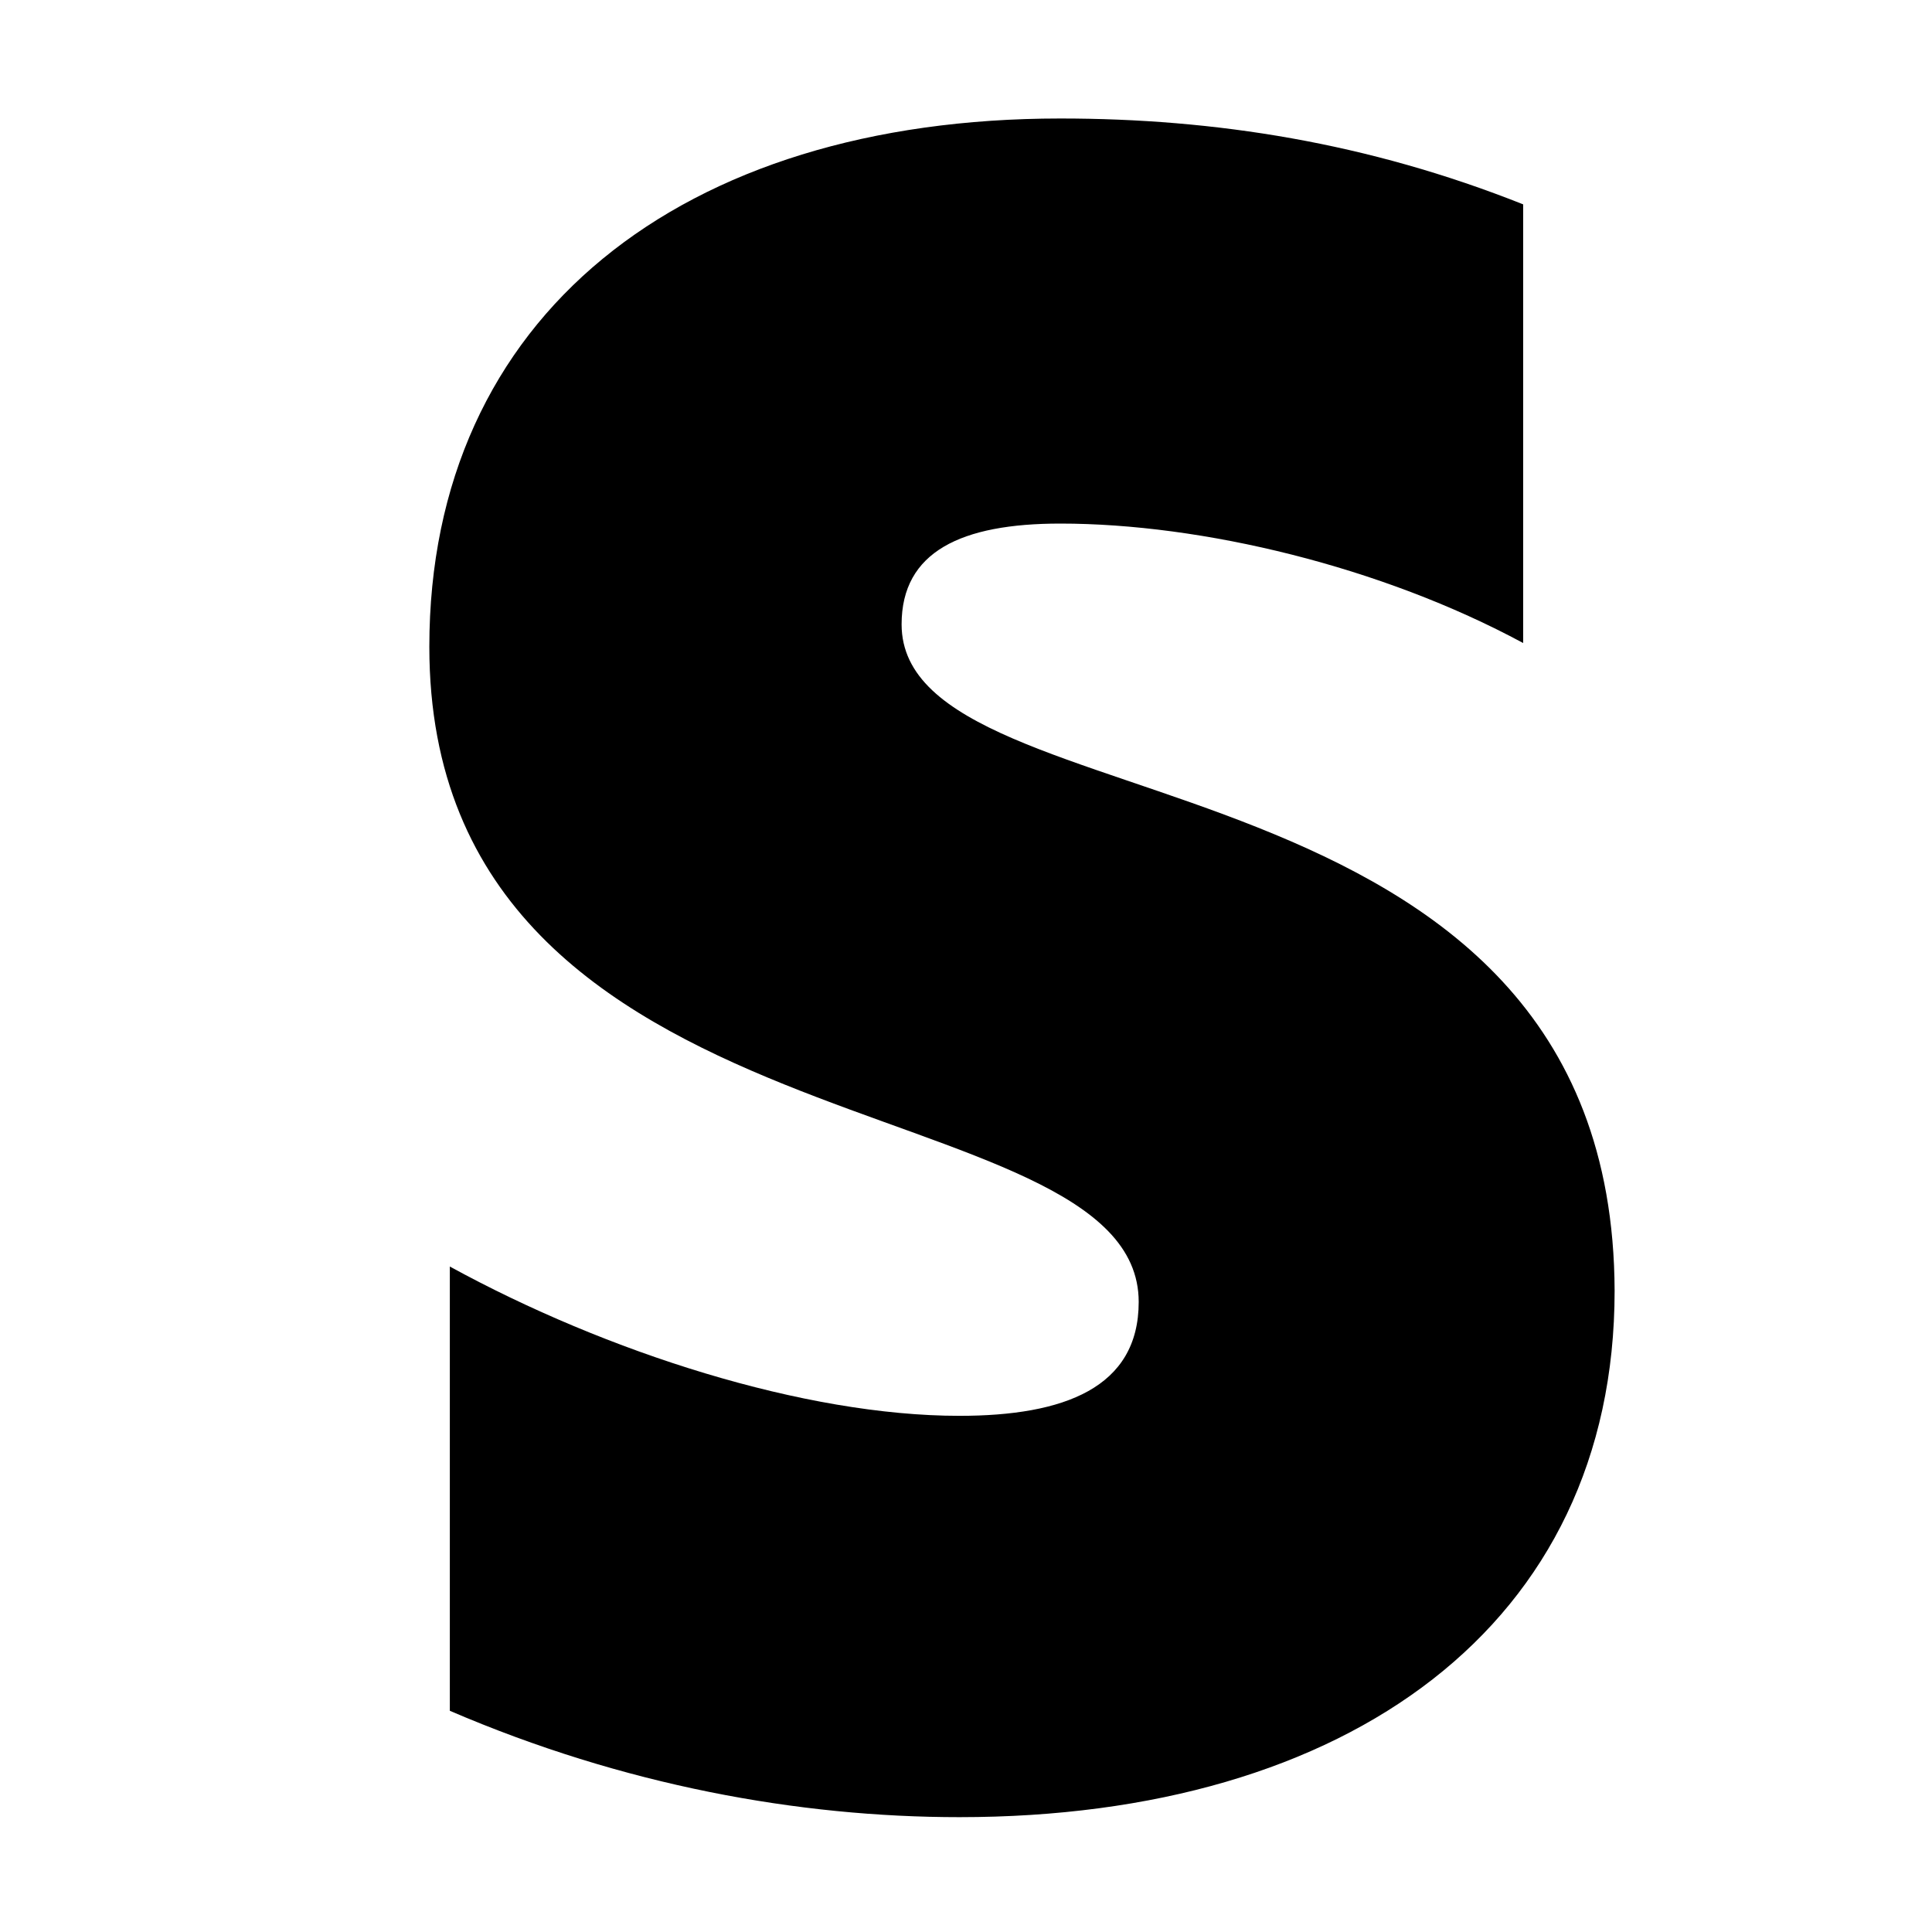
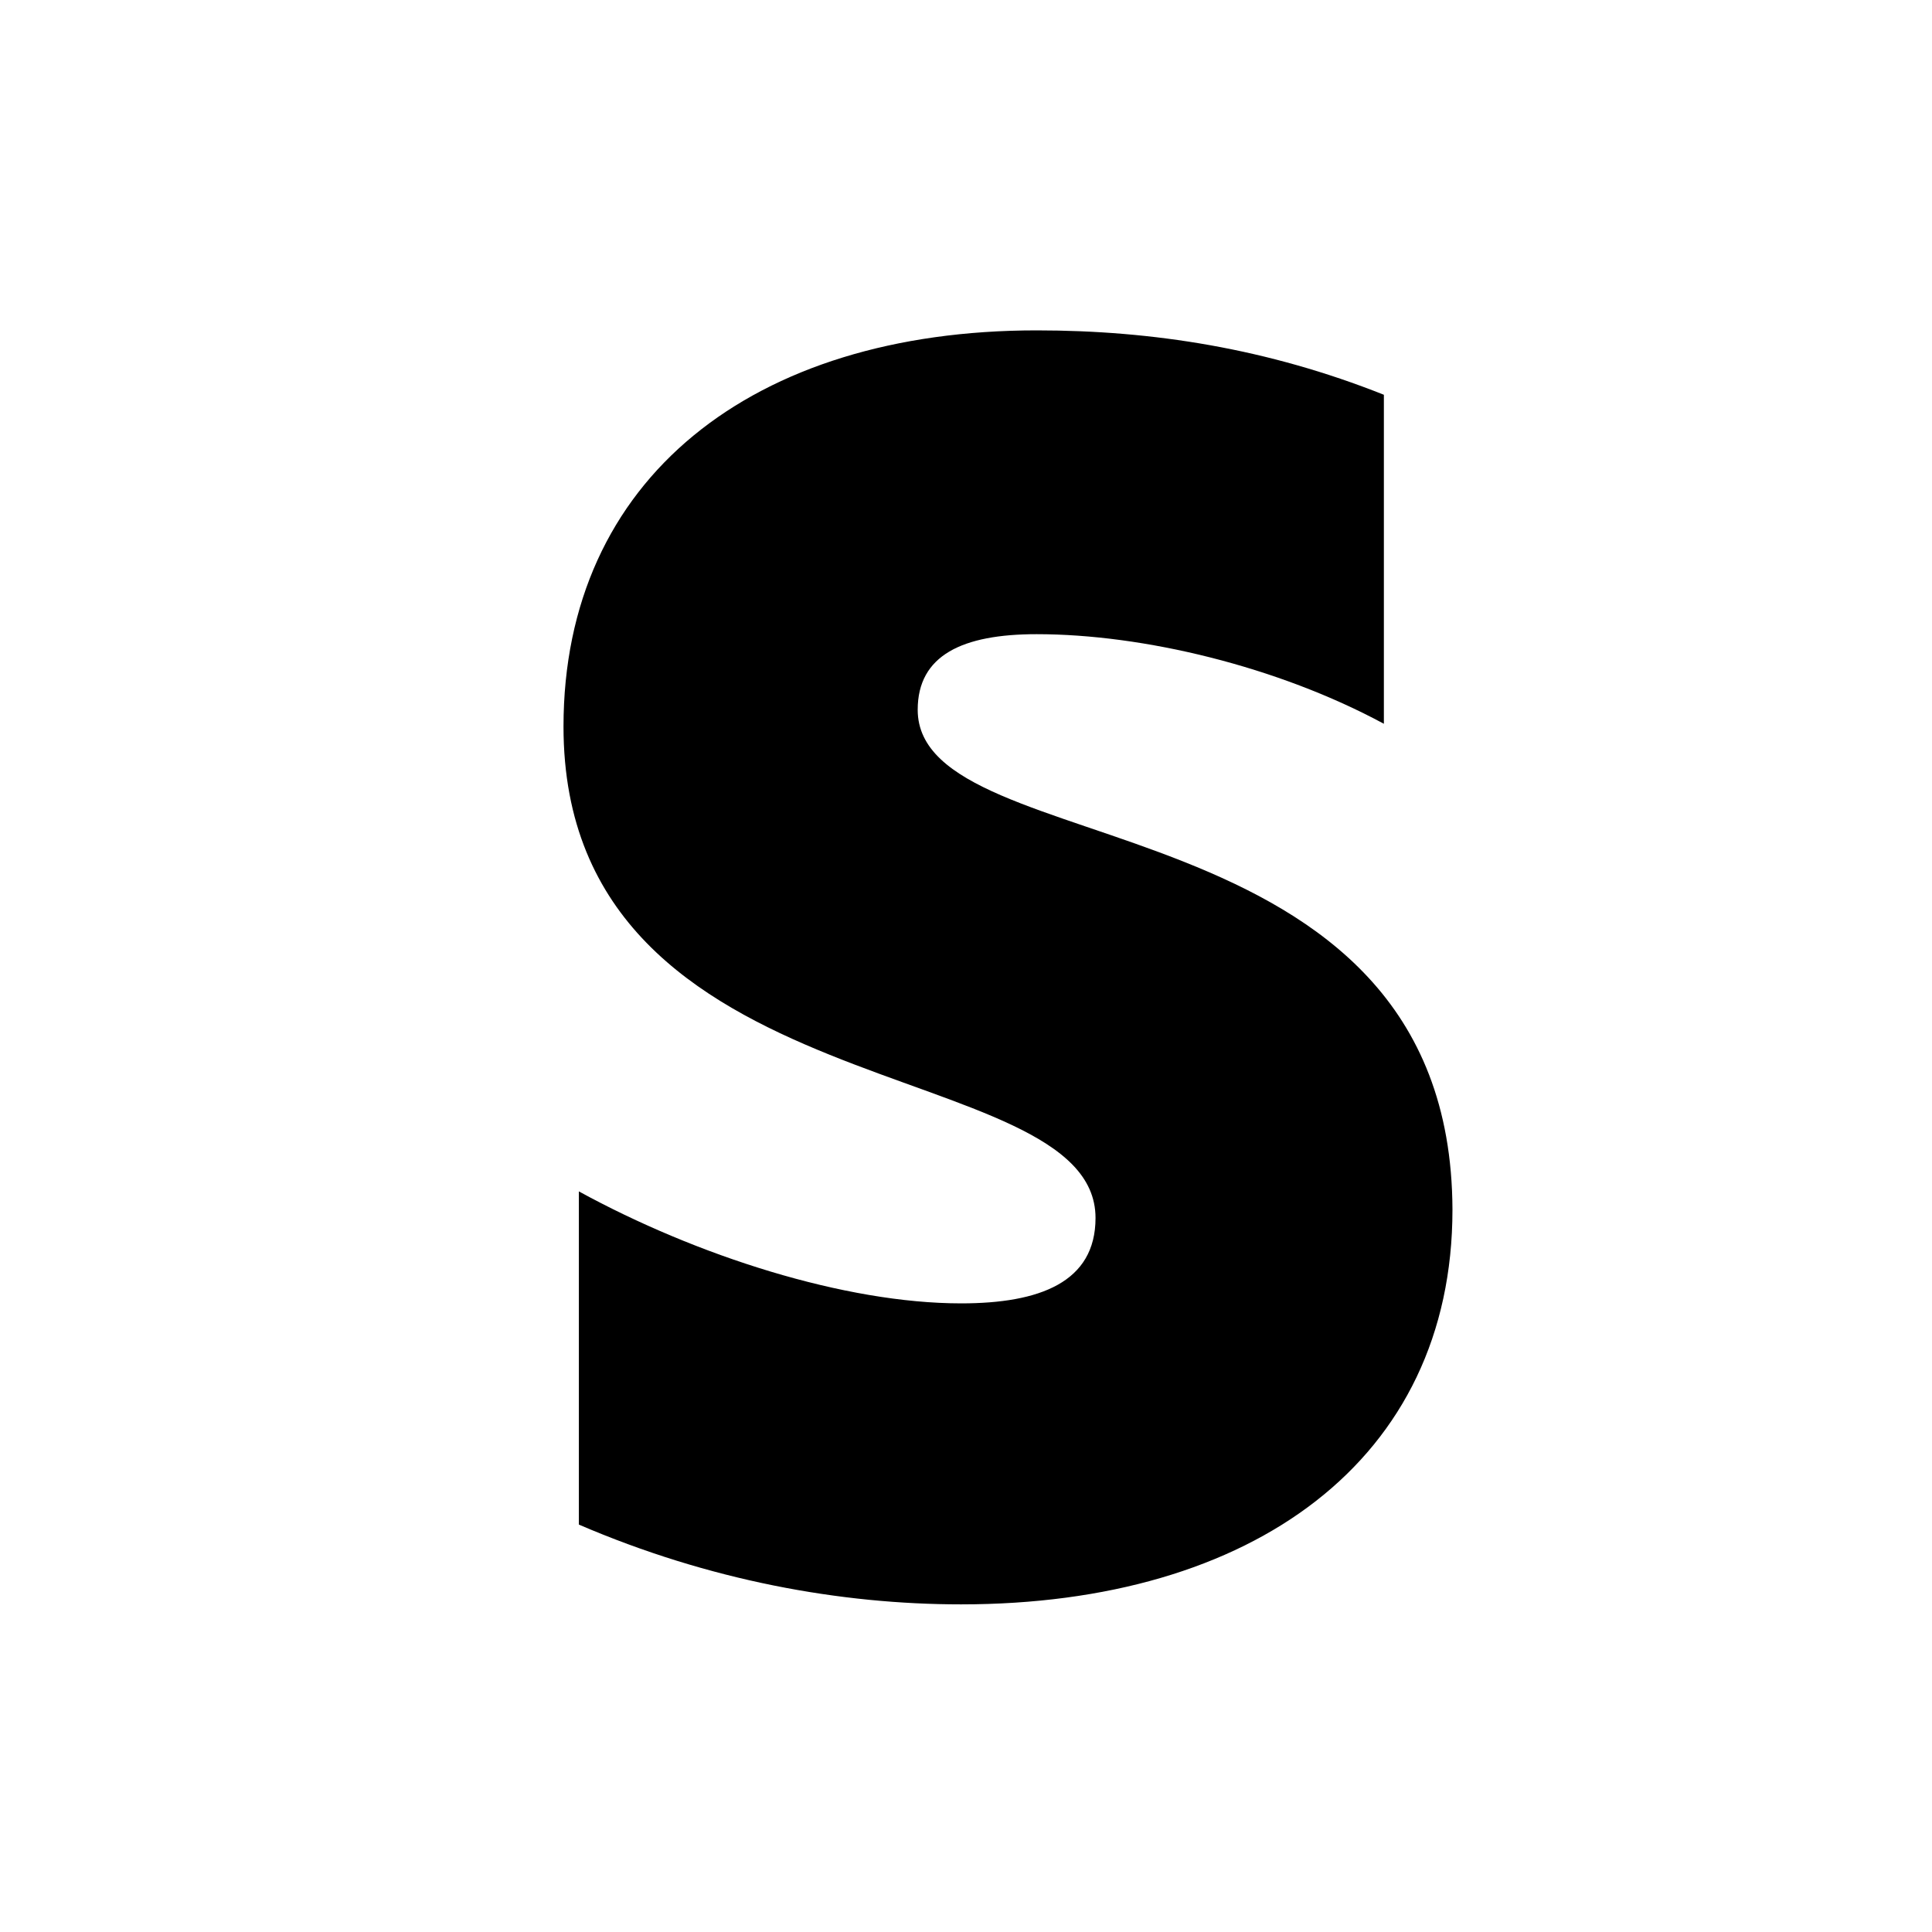
- <svg xmlns="http://www.w3.org/2000/svg" width="18px" height="18px" viewBox="0 0 18 18" version="1.1">
-   <defs />
-   <g id="stripe" stroke="none" stroke-width="1" fill="none" fill-rule="evenodd">
-     <g id="Stripe-Logo-(black)" transform="translate(4, 1)" fill="#000000" fill-rule="nonzero">
-       <path d="M4.4,4.817 C4.4,4.139 4.957,3.878 5.878,3.878 C7.2,3.878 8.87,4.278 10.191,4.991 L10.191,0.904 C8.748,0.33 7.322,0.104 5.878,0.104 C2.348,0.104 0,1.948 0,5.026 C0,9.826 6.609,9.061 6.609,11.13 C6.609,11.93 5.913,12.191 4.939,12.191 C3.496,12.191 1.652,11.6 0.191,10.8 L0.191,14.939 C1.809,15.635 3.443,15.93 4.939,15.93 C8.557,15.93 11.043,14.139 11.043,11.026 C11.026,5.843 4.4,6.765 4.4,4.817 Z" id="Shape" />
-     </g>
+ <svg xmlns="http://www.w3.org/2000/svg" width="24px" height="24px" viewBox="0 0 24 24" version="1.1">
+   <g transform="translate(7, 4)">
+     <path d="M4.4,4.817 C4.4,4.139 4.957,3.878 5.878,3.878 C7.2,3.878 8.87,4.278 10.191,4.991 L10.191,0.904 C8.748,0.33 7.322,0.104 5.878,0.104 C2.348,0.104 0,1.948 0,5.026 C0,9.826 6.609,9.061 6.609,11.13 C6.609,11.93 5.913,12.191 4.939,12.191 C3.496,12.191 1.652,11.6 0.191,10.8 L0.191,14.939 C1.809,15.635 3.443,15.93 4.939,15.93 C8.557,15.93 11.043,14.139 11.043,11.026 C11.026,5.843 4.4,6.765 4.4,4.817 Z" />
  </g>
</svg>
